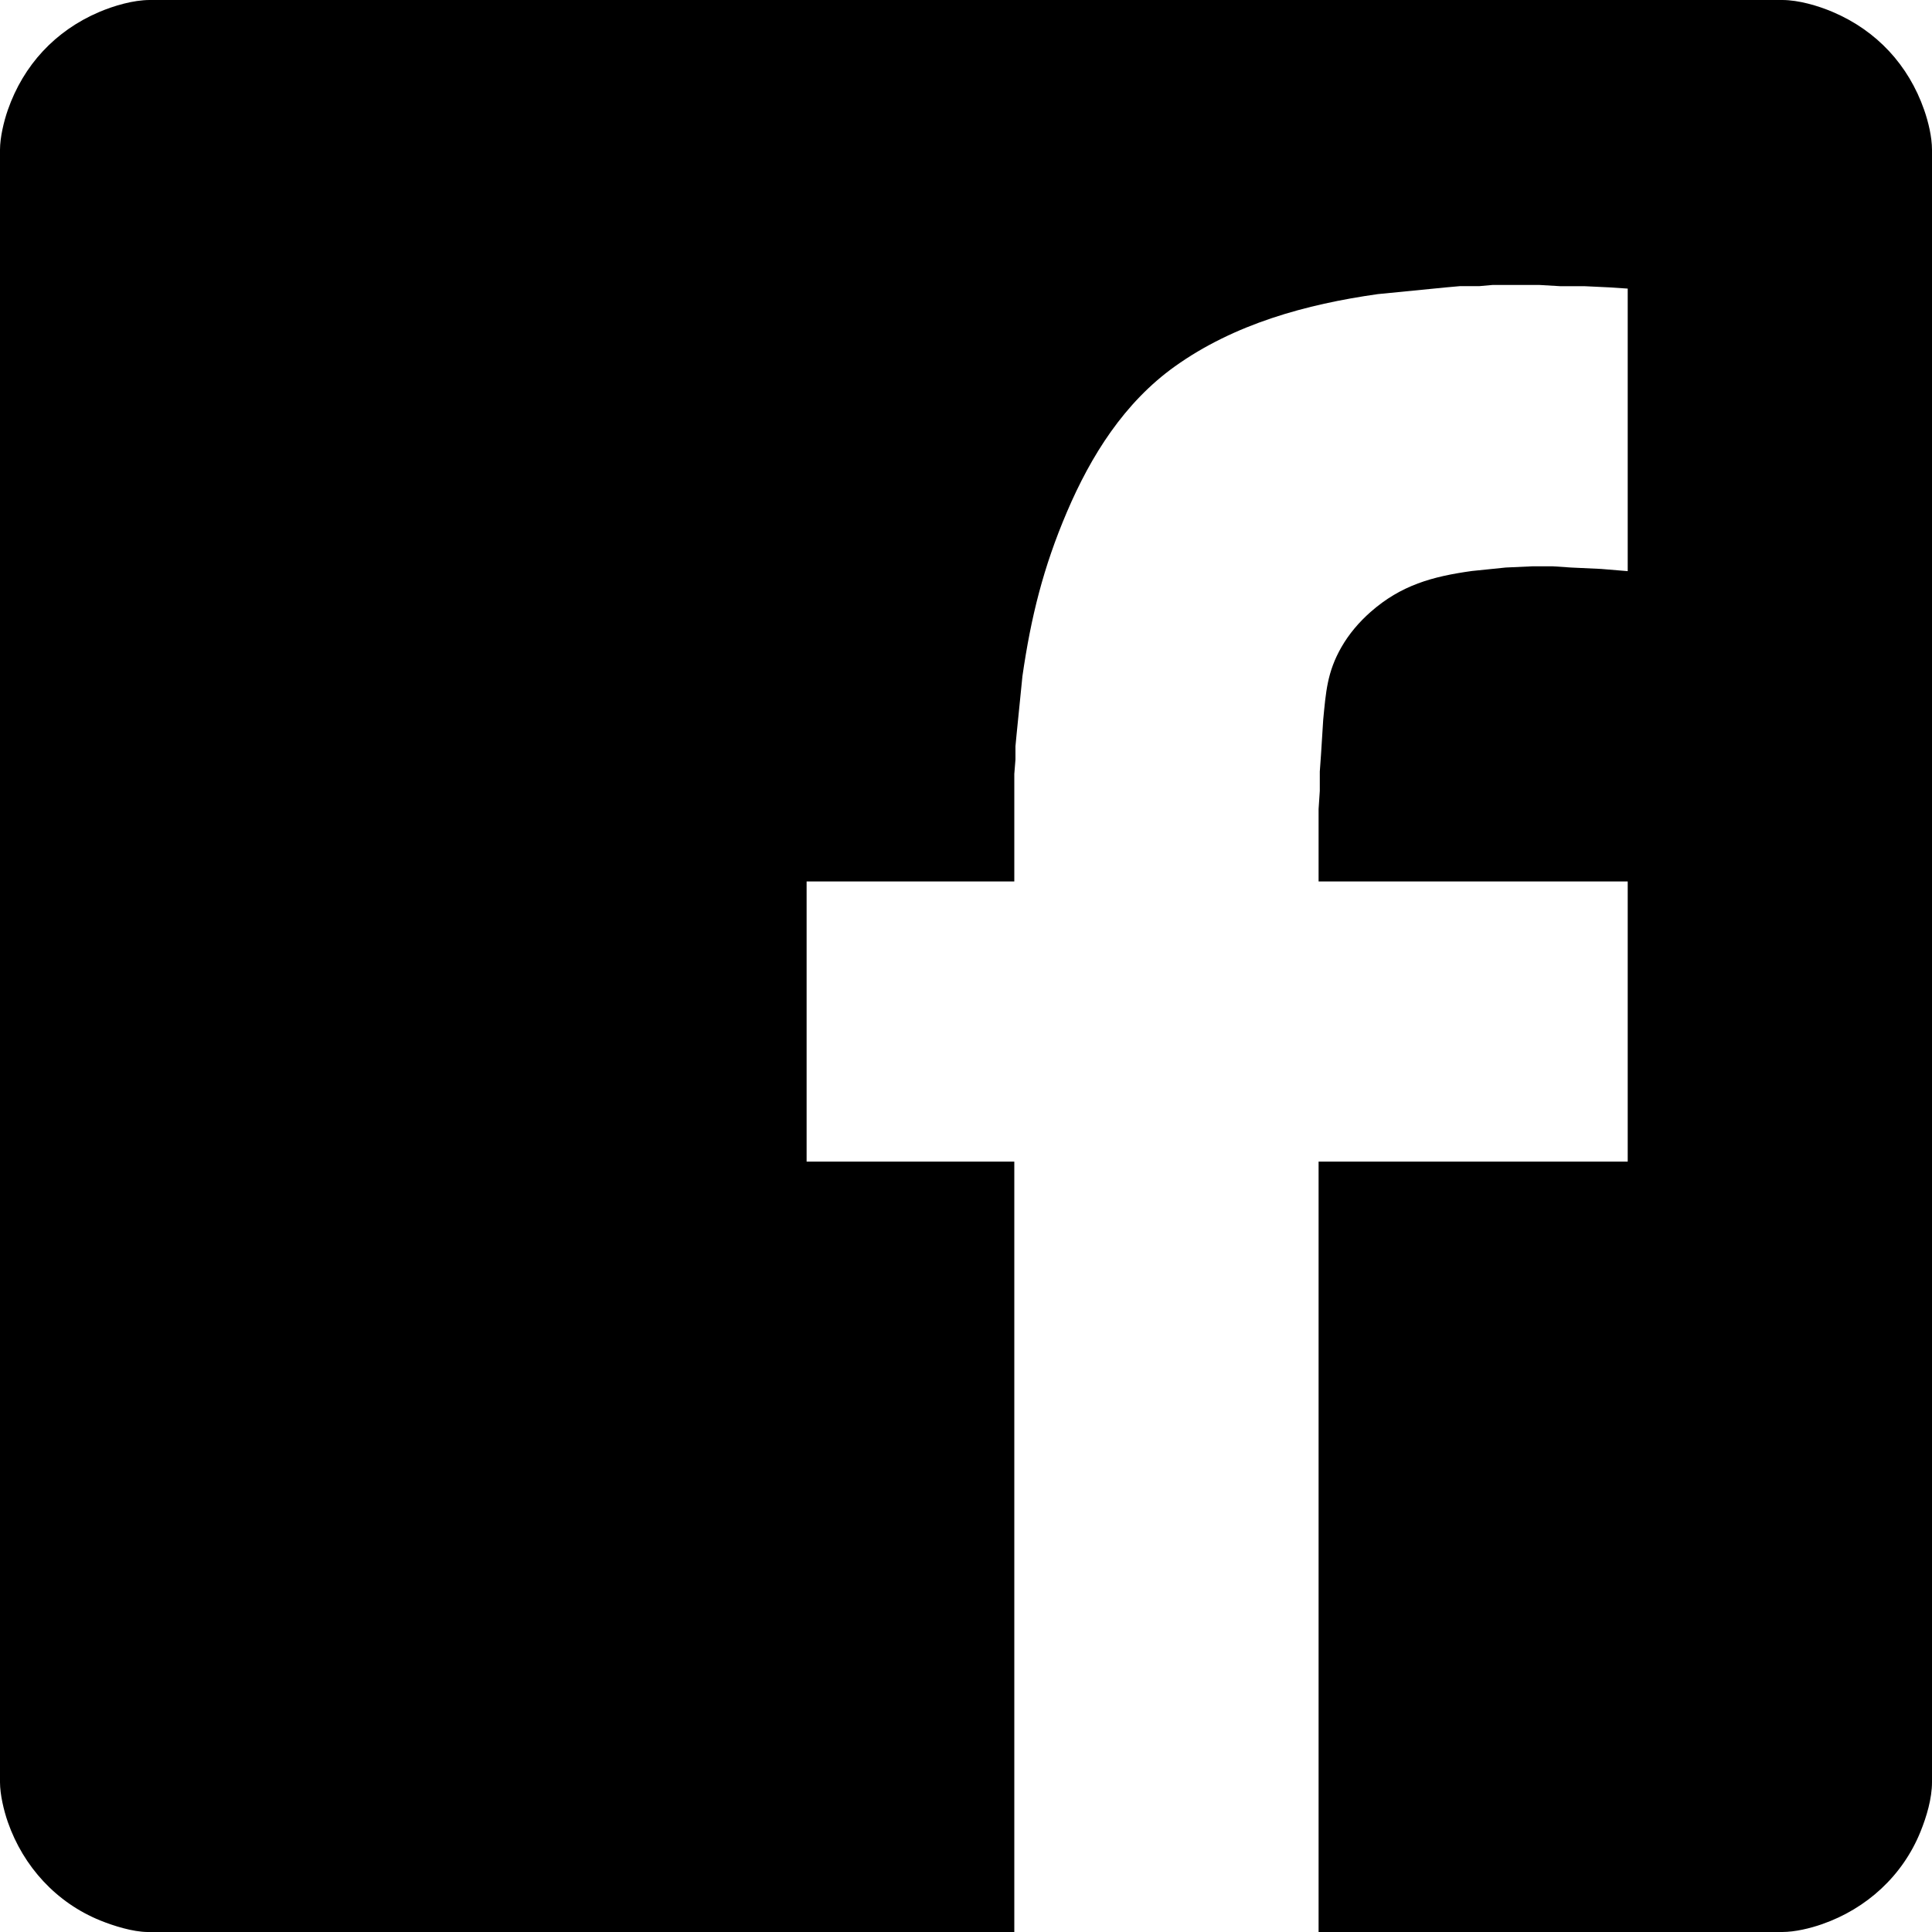
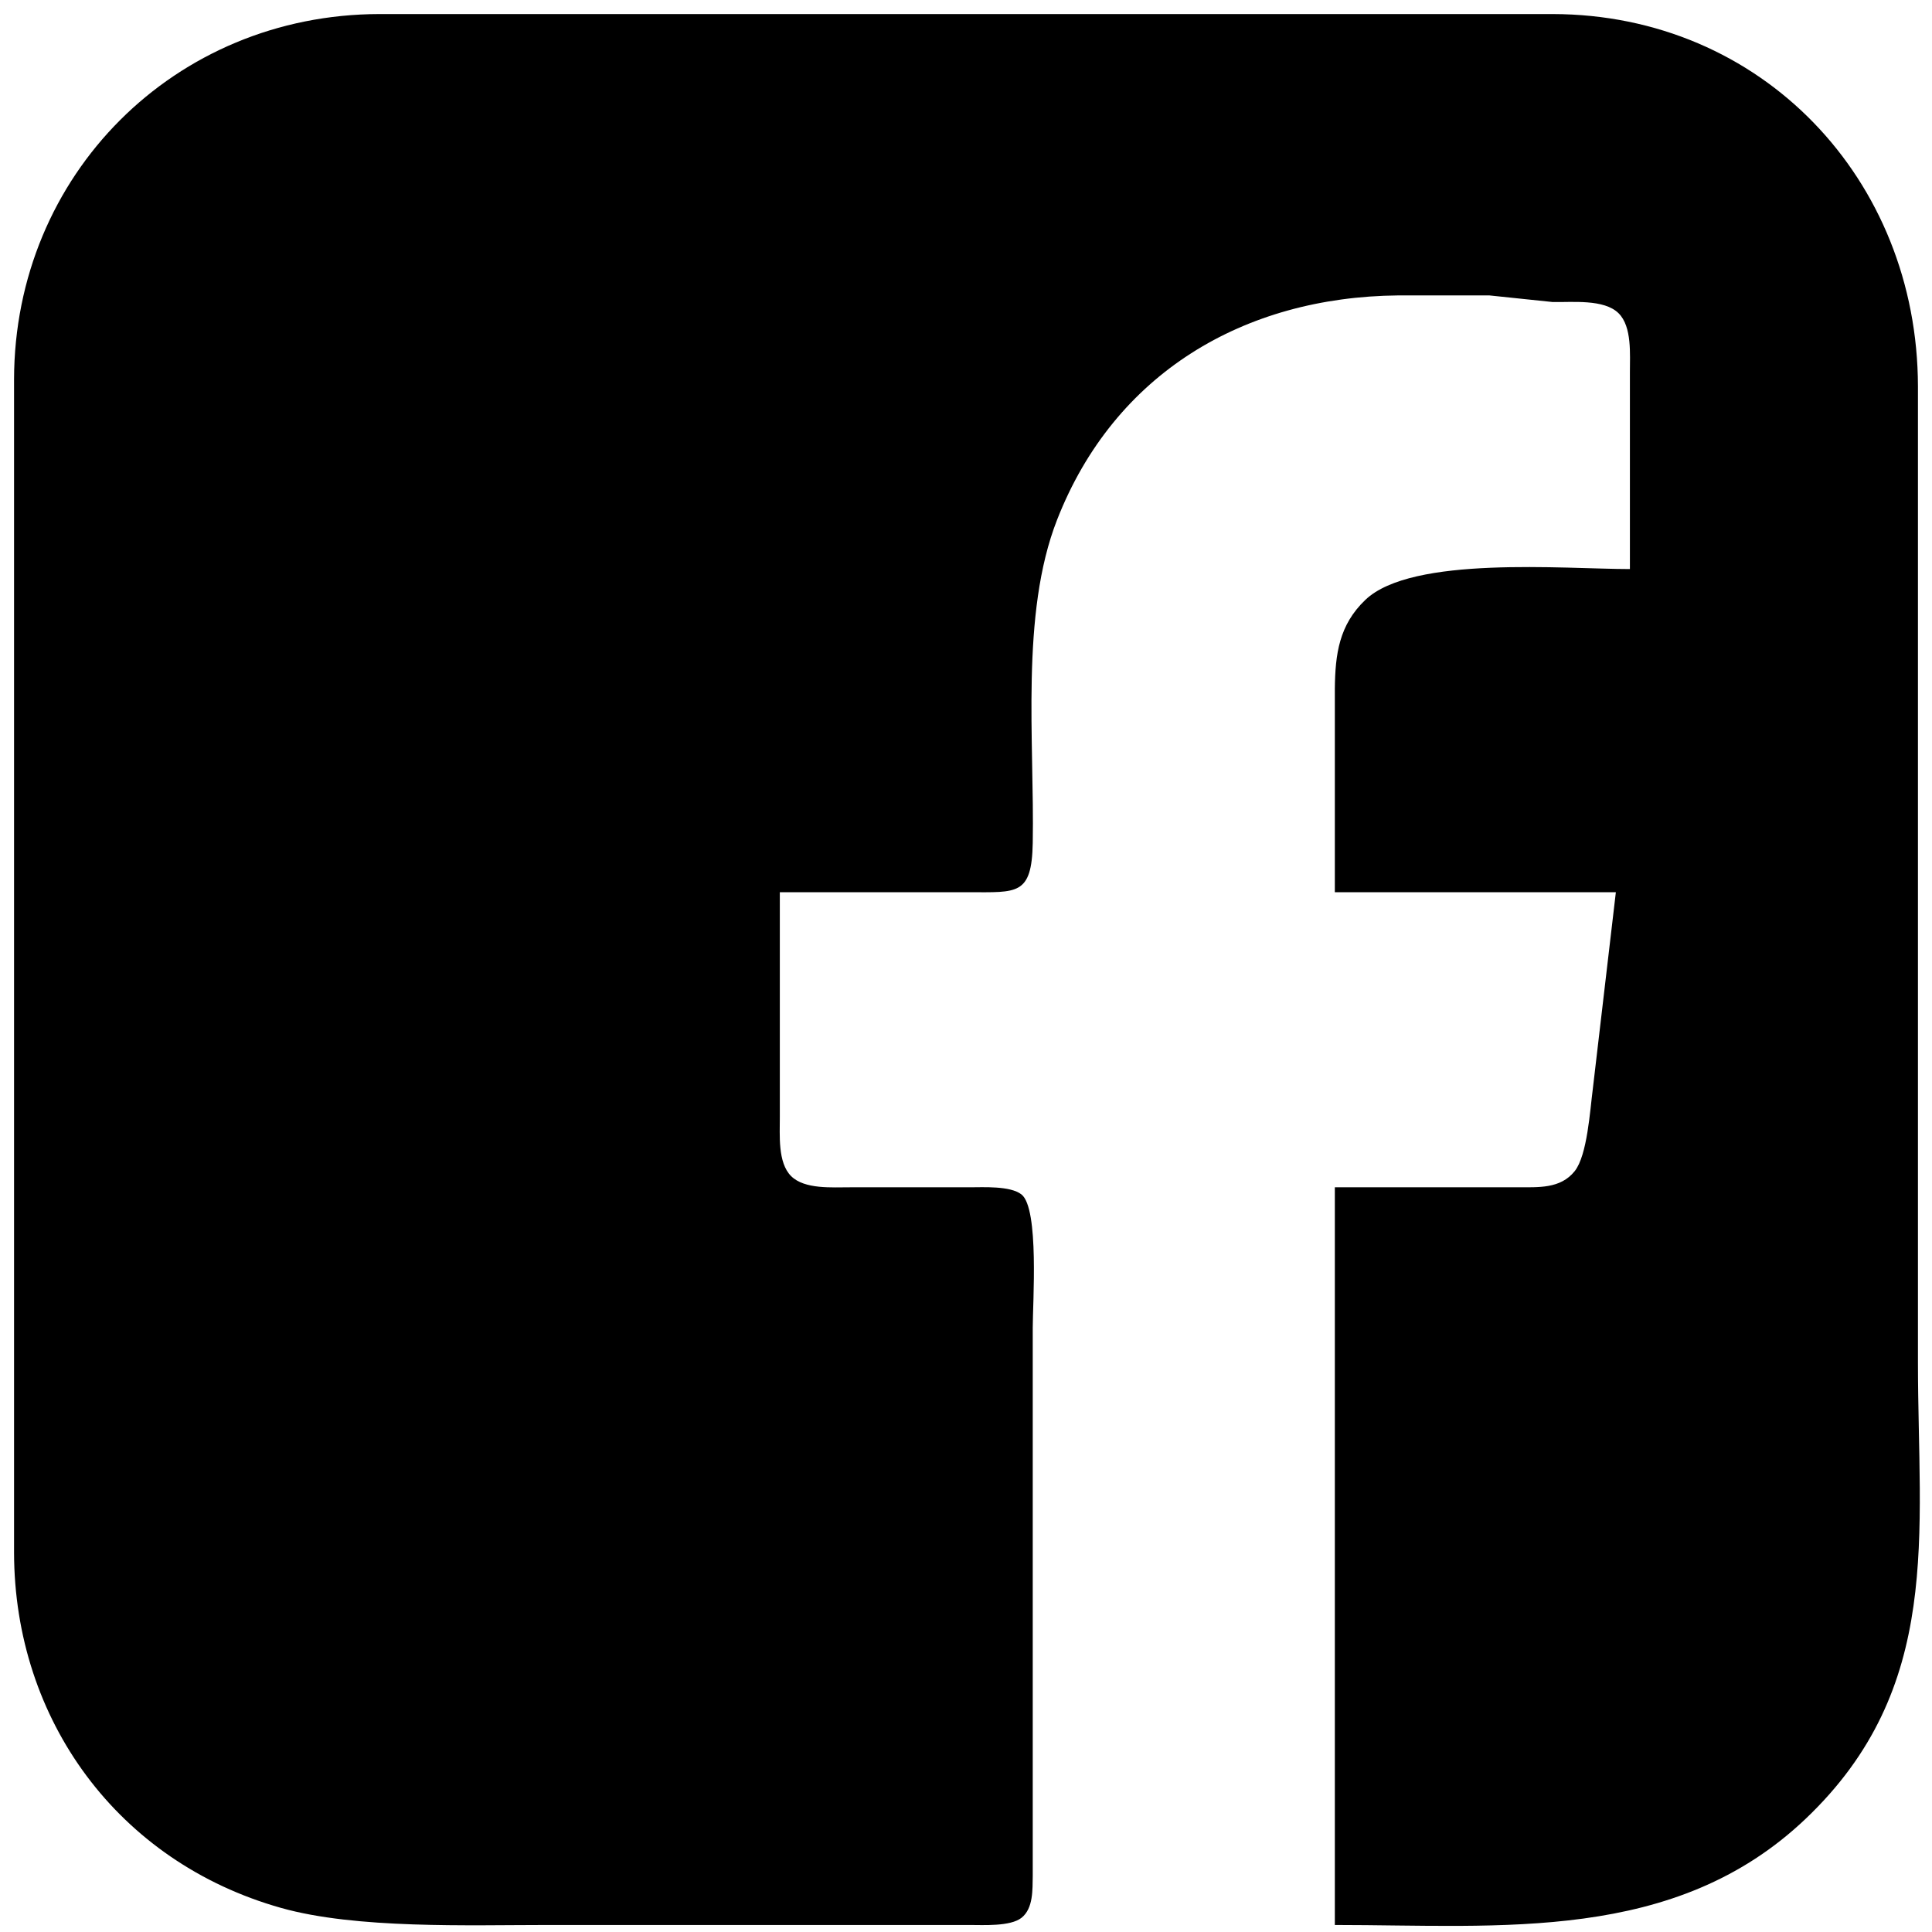
- <svg width="22.222in" height="22.222in" viewBox="0 0 1600 1600">
-   <path fill="black" d="M 840.00,1600.00            C 840.00,1600.00 362.00,1600.00 362.00,1600.00              362.00,1600.00 202.00,1600.00 202.00,1600.00              202.00,1600.00 122.00,1600.00 122.00,1600.00              109.94,1599.86 94.16,1594.97 83.00,1590.44              46.68,1575.73 19.35,1545.82 6.50,1509.00              3.14,1499.38 0.02,1486.18 0.00,1476.00              0.00,1476.00 0.00,339.00 0.00,339.00              0.00,339.00 0.00,124.00 0.00,124.00              0.02,113.82 3.14,100.62 6.50,91.00              19.46,53.86 45.79,25.46 82.00,10.00              94.41,4.70 110.46,0.02 124.00,0.00              124.00,0.00 1261.00,0.00 1261.00,0.00              1261.00,0.00 1476.00,0.00 1476.00,0.00              1489.54,0.02 1505.59,4.70 1518.00,10.00              1554.21,25.46 1580.54,53.86 1593.50,91.00              1596.99,100.98 1599.98,113.42 1600.00,124.00              1600.00,124.00 1600.00,1261.00 1600.00,1261.00              1600.00,1261.00 1600.00,1476.00 1600.00,1476.00              1599.98,1489.53 1595.49,1504.53 1590.44,1517.00              1575.69,1553.41 1545.92,1580.62 1509.00,1593.50              1499.02,1596.99 1486.58,1599.98 1476.00,1600.00              1476.00,1600.00 1092.00,1600.00 1092.00,1600.00              1092.00,1600.00 1092.00,962.00 1092.00,962.00              1092.00,962.00 1348.00,962.00 1348.00,962.00              1348.00,962.00 1348.00,730.00 1348.00,730.00              1348.00,730.00 1092.00,730.00 1092.00,730.00              1092.00,730.00 1092.00,670.00 1092.00,670.00              1092.00,670.00 1093.00,655.00 1093.00,655.00              1093.00,655.00 1093.00,639.00 1093.00,639.00              1093.00,639.00 1094.00,625.00 1094.00,625.00              1094.00,625.00 1095.83,596.00 1095.83,596.00              1098.05,573.14 1099.06,556.67 1110.87,536.00              1117.15,525.01 1125.54,515.19 1135.00,506.85              1160.27,484.57 1186.36,477.40 1219.00,472.87              1219.00,472.87 1247.00,470.00 1247.00,470.00              1247.00,470.00 1269.00,469.00 1269.00,469.00              1269.00,469.00 1286.00,469.00 1286.00,469.00              1286.00,469.00 1301.00,470.00 1301.00,470.00              1301.00,470.00 1326.00,471.17 1326.00,471.17              1326.00,471.17 1348.00,473.00 1348.00,473.00              1348.00,473.00 1348.00,239.00 1348.00,239.00              1348.00,239.00 1333.00,238.00 1333.00,238.00              1333.00,238.00 1312.00,237.00 1312.00,237.00              1312.00,237.00 1292.00,237.00 1292.00,237.00              1292.00,237.00 1275.00,236.00 1275.00,236.00              1275.00,236.00 1236.00,236.00 1236.00,236.00              1236.00,236.00 1225.00,236.98 1225.00,236.98              1225.00,236.98 1209.00,236.98 1209.00,236.98              1209.00,236.98 1198.00,237.96 1198.00,237.96              1198.00,237.96 1141.00,243.58 1141.00,243.58              1081.85,251.93 1022.19,268.27 973.00,303.43              931.14,333.34 903.50,377.31 883.58,424.00              864.04,469.79 853.81,510.89 846.73,560.00              846.73,560.00 841.91,608.00 841.91,608.00              841.91,608.00 840.96,618.00 840.96,618.00              840.96,618.00 840.96,629.00 840.96,629.00              840.96,629.00 840.00,641.00 840.00,641.00              840.00,641.00 840.00,730.00 840.00,730.00              840.00,730.00 668.00,730.00 668.00,730.00              668.00,730.00 668.00,962.00 668.00,962.00              668.00,962.00 840.00,962.00 840.00,962.00              840.00,962.00 840.00,1600.00 840.00,1600.00 Z" />
+ <svg width="3.819in" height="3.819in" viewBox="0 0 275 275">
+   <path fill="black" stroke="none" stroke-width="0" d="M 111.00,127.00            C 111.00,127.00 111.00,159.00 111.00,159.00              111.01,161.54 110.68,165.48 112.60,167.40              114.52,169.32 118.46,168.99 121.00,169.00              121.00,169.00 138.00,169.00 138.00,169.00              139.99,169.00 143.81,168.77 145.40,170.02              147.93,172.03 147.00,185.42 147.00,189.00              147.00,189.00 147.00,252.00 147.00,252.00              147.00,252.00 147.00,267.00 147.00,267.00              146.96,268.95 147.10,271.63 145.40,272.98              143.81,274.23 139.99,274.00 138.00,274.00              138.00,274.00 78.00,274.00 78.00,274.00              66.70,274.00 50.70,274.59 40.00,271.57              16.82,265.04 2.04,244.84 2.00,221.00              2.00,221.00 2.00,54.00 2.00,54.00              2.05,24.88 24.86,2.05 54.00,2.00              54.00,2.00 221.00,2.00 221.00,2.00              250.79,2.05 272.95,25.53 273.00,55.00              273.00,55.00 273.00,194.00 273.00,194.00              273.00,218.39 276.64,240.24 256.99,258.91              238.38,276.59 213.69,274.00 190.00,274.00              190.00,274.00 190.00,169.00 190.00,169.00              190.00,169.00 216.00,169.00 216.00,169.00              218.95,168.98 222.11,169.25 224.15,166.69              225.94,164.42 226.32,158.05 226.72,155.00              226.72,155.00 230.00,127.00 230.00,127.00              230.00,127.00 190.00,127.00 190.00,127.00              190.00,127.00 190.00,98.00 190.00,98.00              190.06,93.12 190.59,88.97 194.34,85.39              200.97,79.04 222.68,81.00 232.00,81.00              232.00,81.00 232.00,53.00 232.00,53.00              231.99,50.46 232.32,46.52 230.40,44.60              228.33,42.53 223.75,43.05 221.00,42.99              221.00,42.99 212.00,42.05 212.00,42.05              212.00,42.05 199.00,42.05 199.00,42.05              177.06,42.26 158.62,53.13 150.46,74.00              145.21,87.43 147.26,105.54 147.00,120.00              146.86,127.49 144.74,126.99 138.00,127.00              138.00,127.00 111.00,127.00 111.00,127.00 Z" />
</svg>
